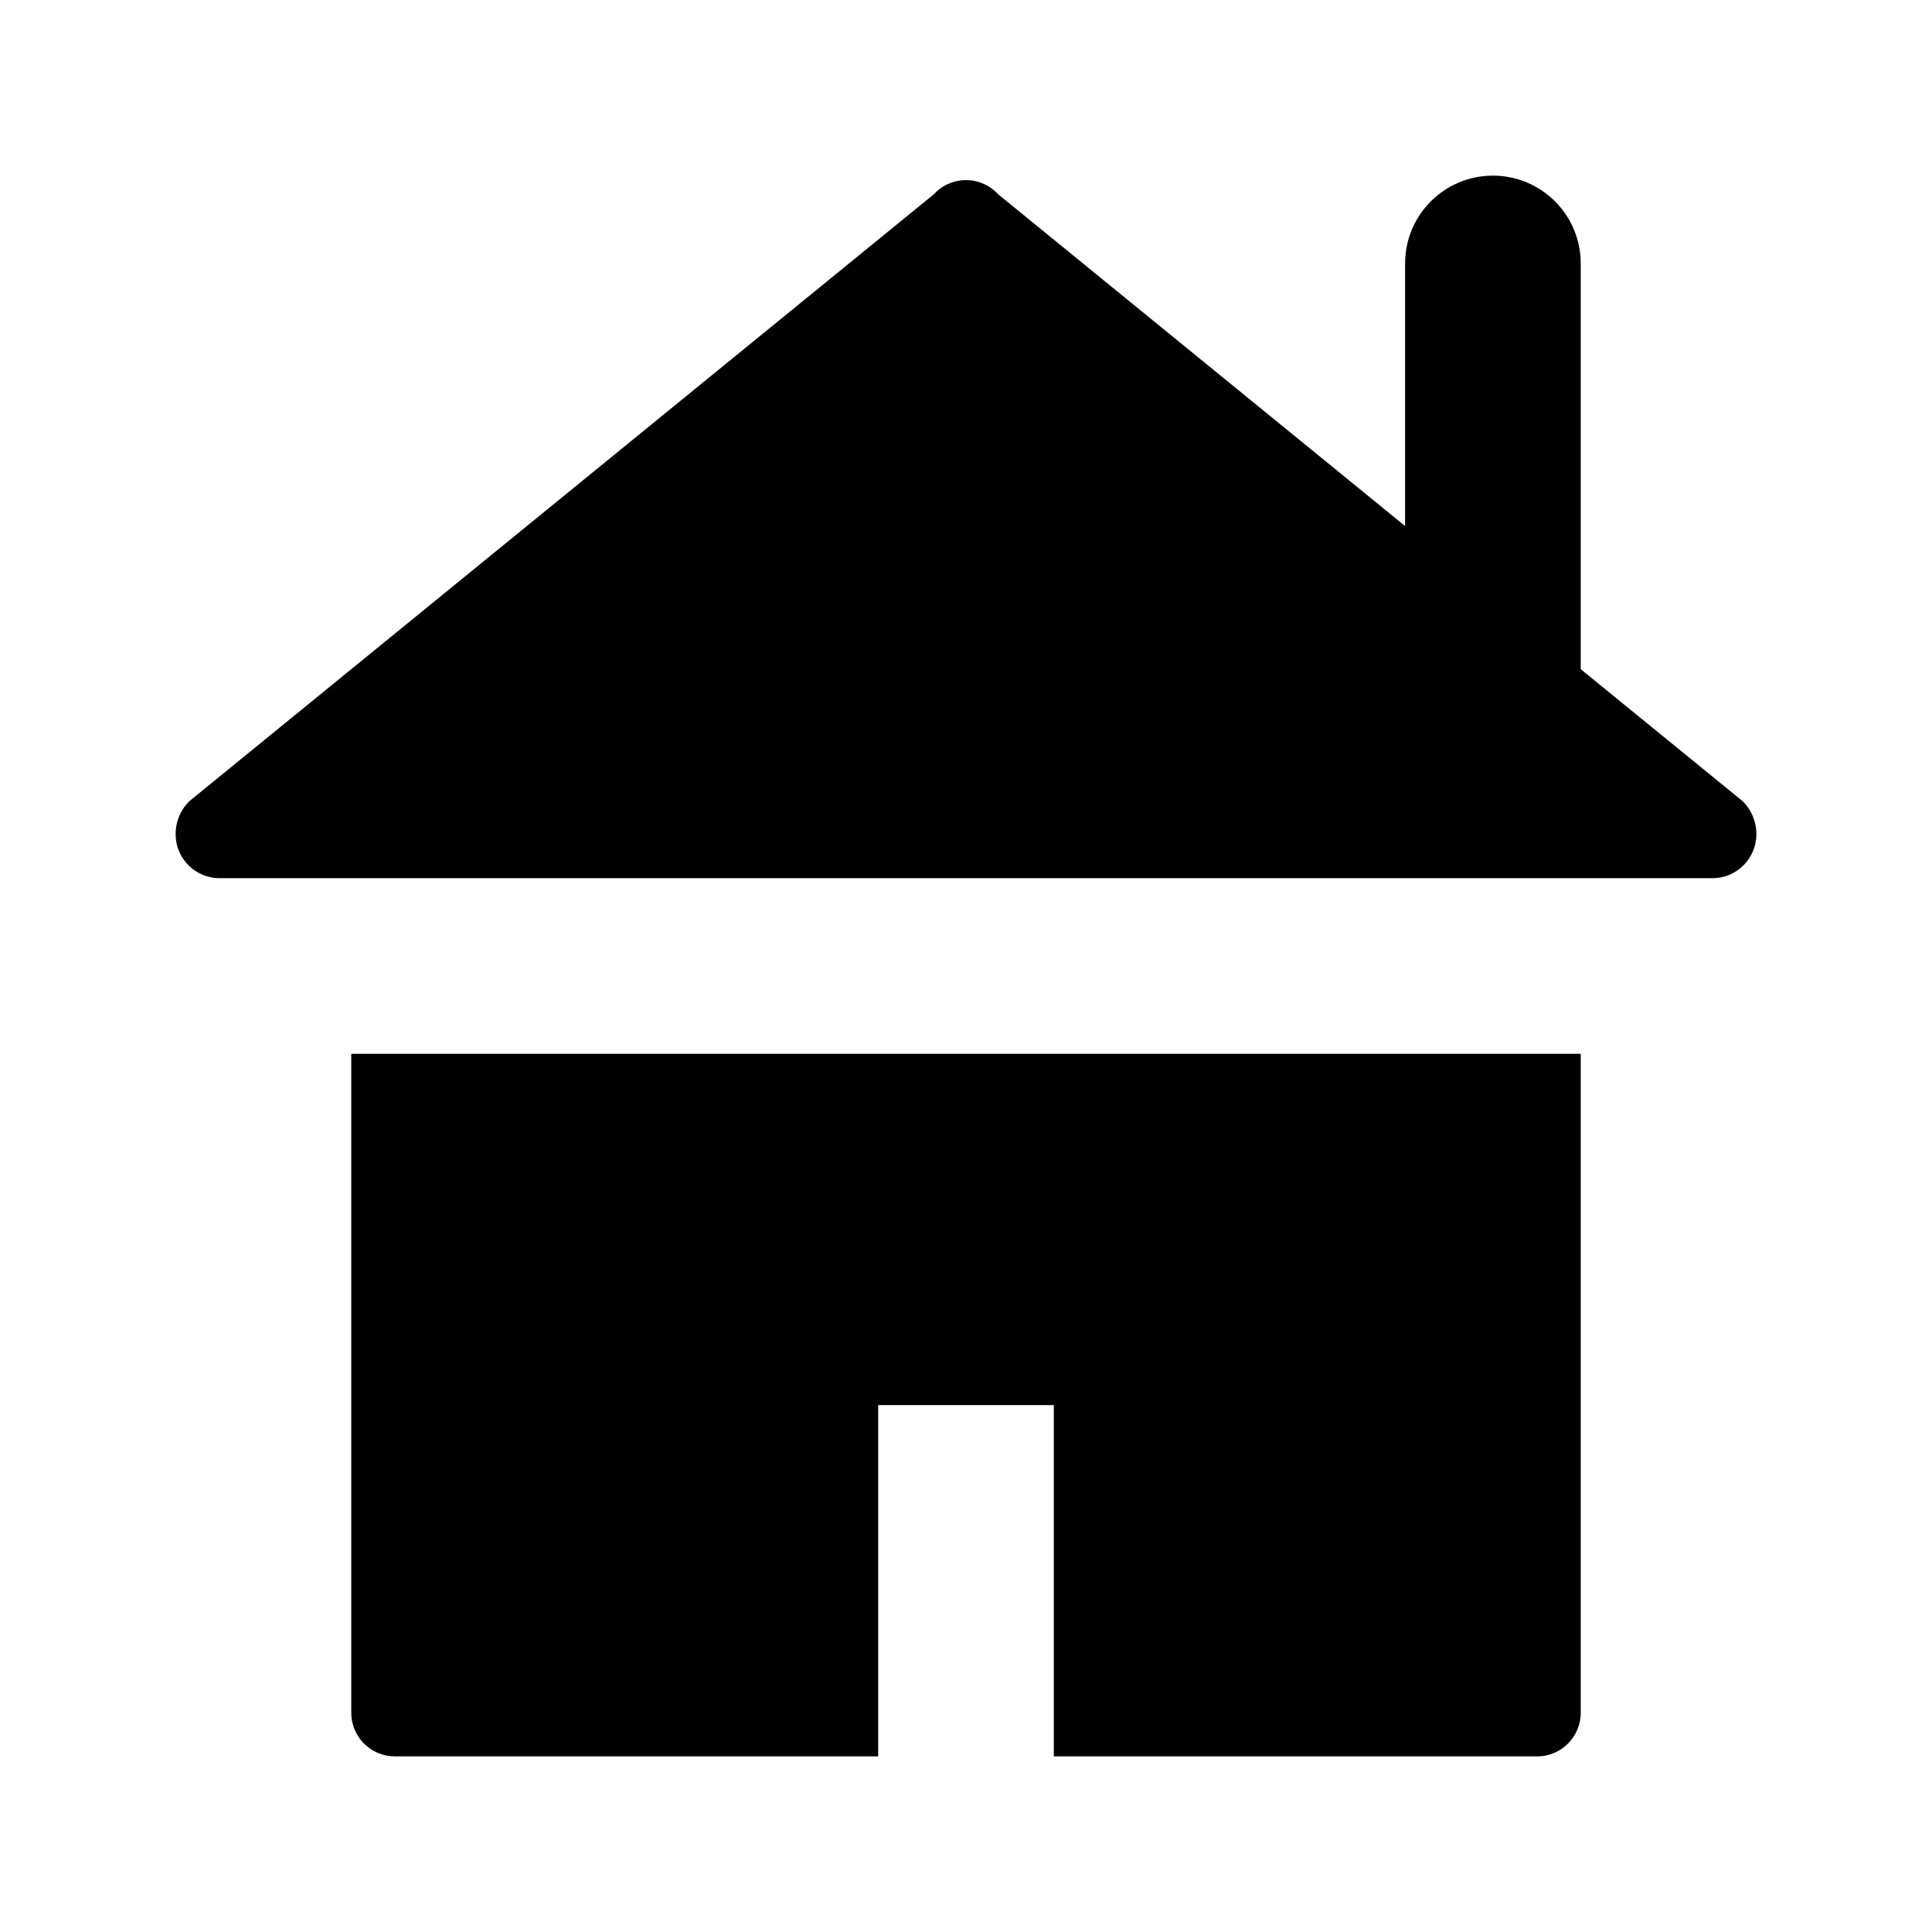
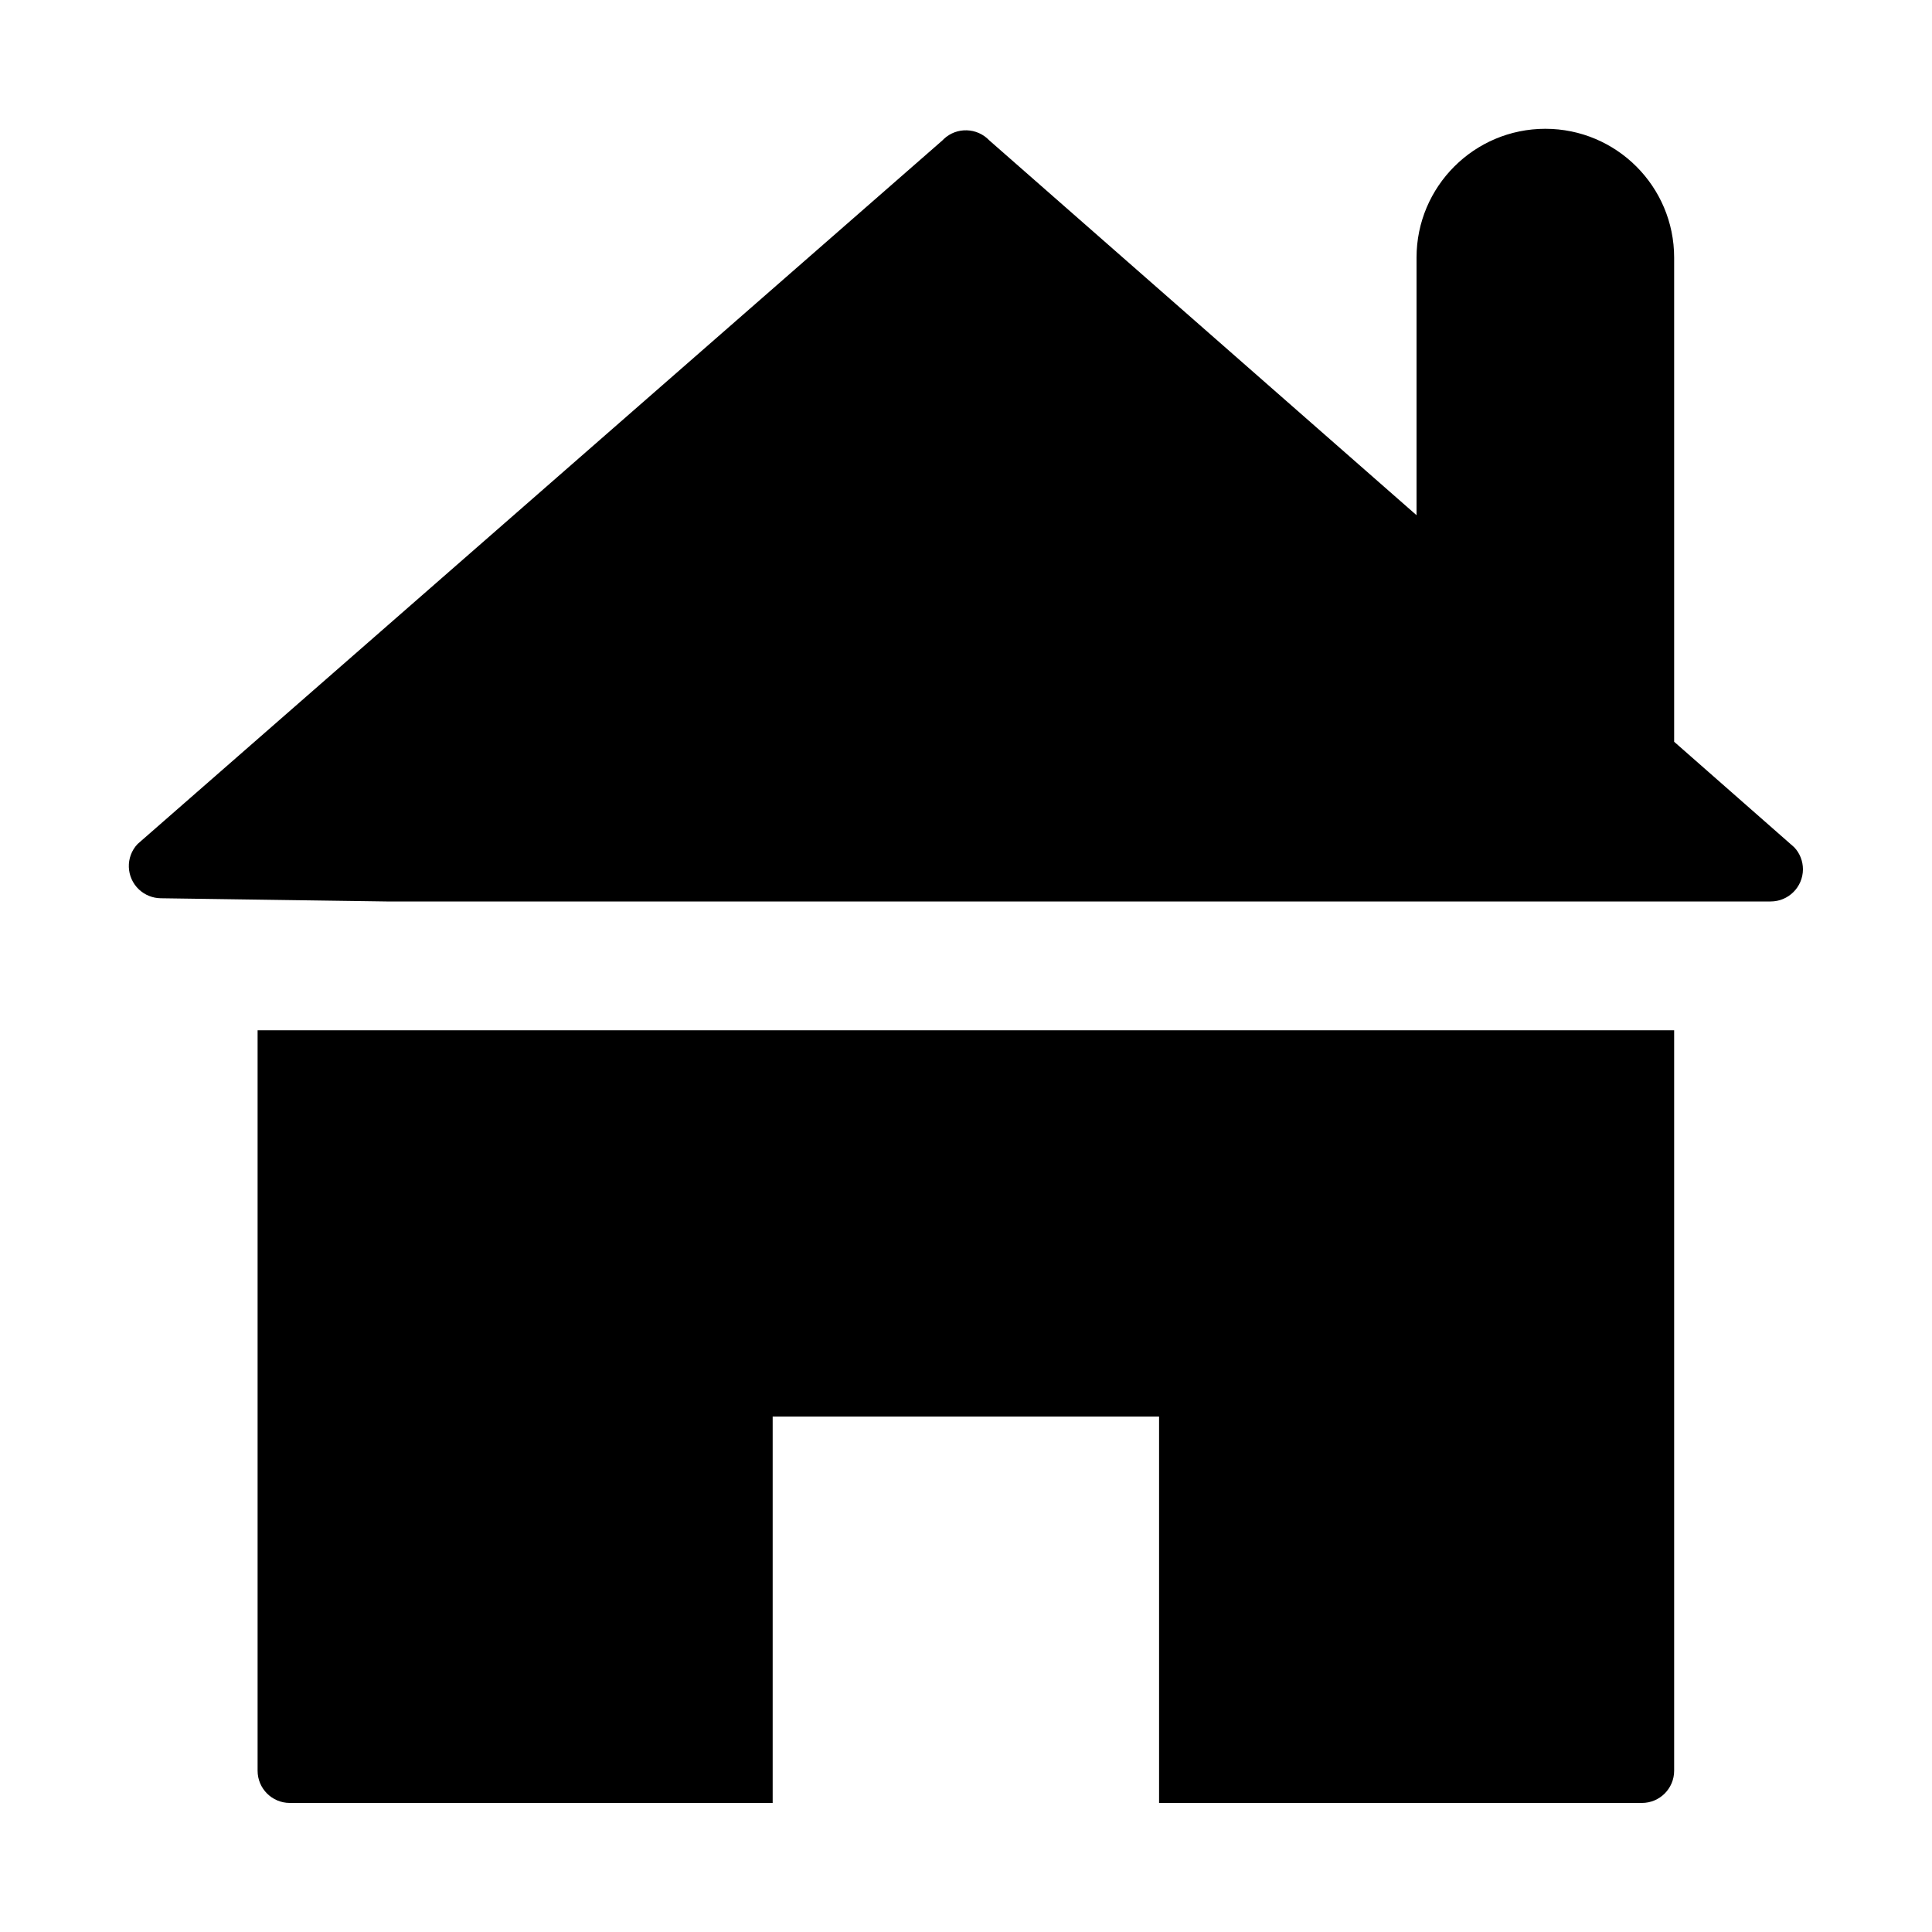
- <svg xmlns="http://www.w3.org/2000/svg" id="Layer_1" data-name="Layer 1" width="11" height="11" viewBox="0 0 11 11">
-   <path d="M10,4.75A.25.25,0,0,1,9.75,5H1.25A.25.25,0,0,1,1,4.75a.261.261,0,0,1,.08-.19L5.317,1.106l.016-.016a.248.248,0,0,1,.35.016L8,2.995V1.5a.5.5,0,0,1,1,0V3.81l.92.75A.261.261,0,0,1,10,4.75Zm-8,5a.248.248,0,0,0,.246.25H5V8H6v2H8.752A.248.248,0,0,0,9,9.752H9V6H2Z" />
+ <svg xmlns="http://www.w3.org/2000/svg" version="1.1" width="11" height="11" viewBox="0 0 15 15" id="home">
+   <path d="M2,13.748c0,0.138,0.112,0.25,0.25,0.25h3.749v-3h3v3h3.749c0.138,0,0.25-0.112,0.25-0.25V7.999H2  C2,7.999,2,13.748,2,13.748z M13.93,6.578l-0.932-0.819V2c0-0.552-0.448-1-1-1s-1,0.448-1,1v2L7.681,1.09  C7.586,0.99,7.428,0.985,7.328,1.079L7.317,1.09L1.068,6.553C0.973,6.654,0.979,6.812,1.079,6.906  C1.125,6.949,1.185,6.973,1.247,6.974L3,6.999h10.747c0.138,0,0.25-0.111,0.251-0.249  C13.998,6.686,13.974,6.624,13.93,6.578V6.578z" />
</svg>
